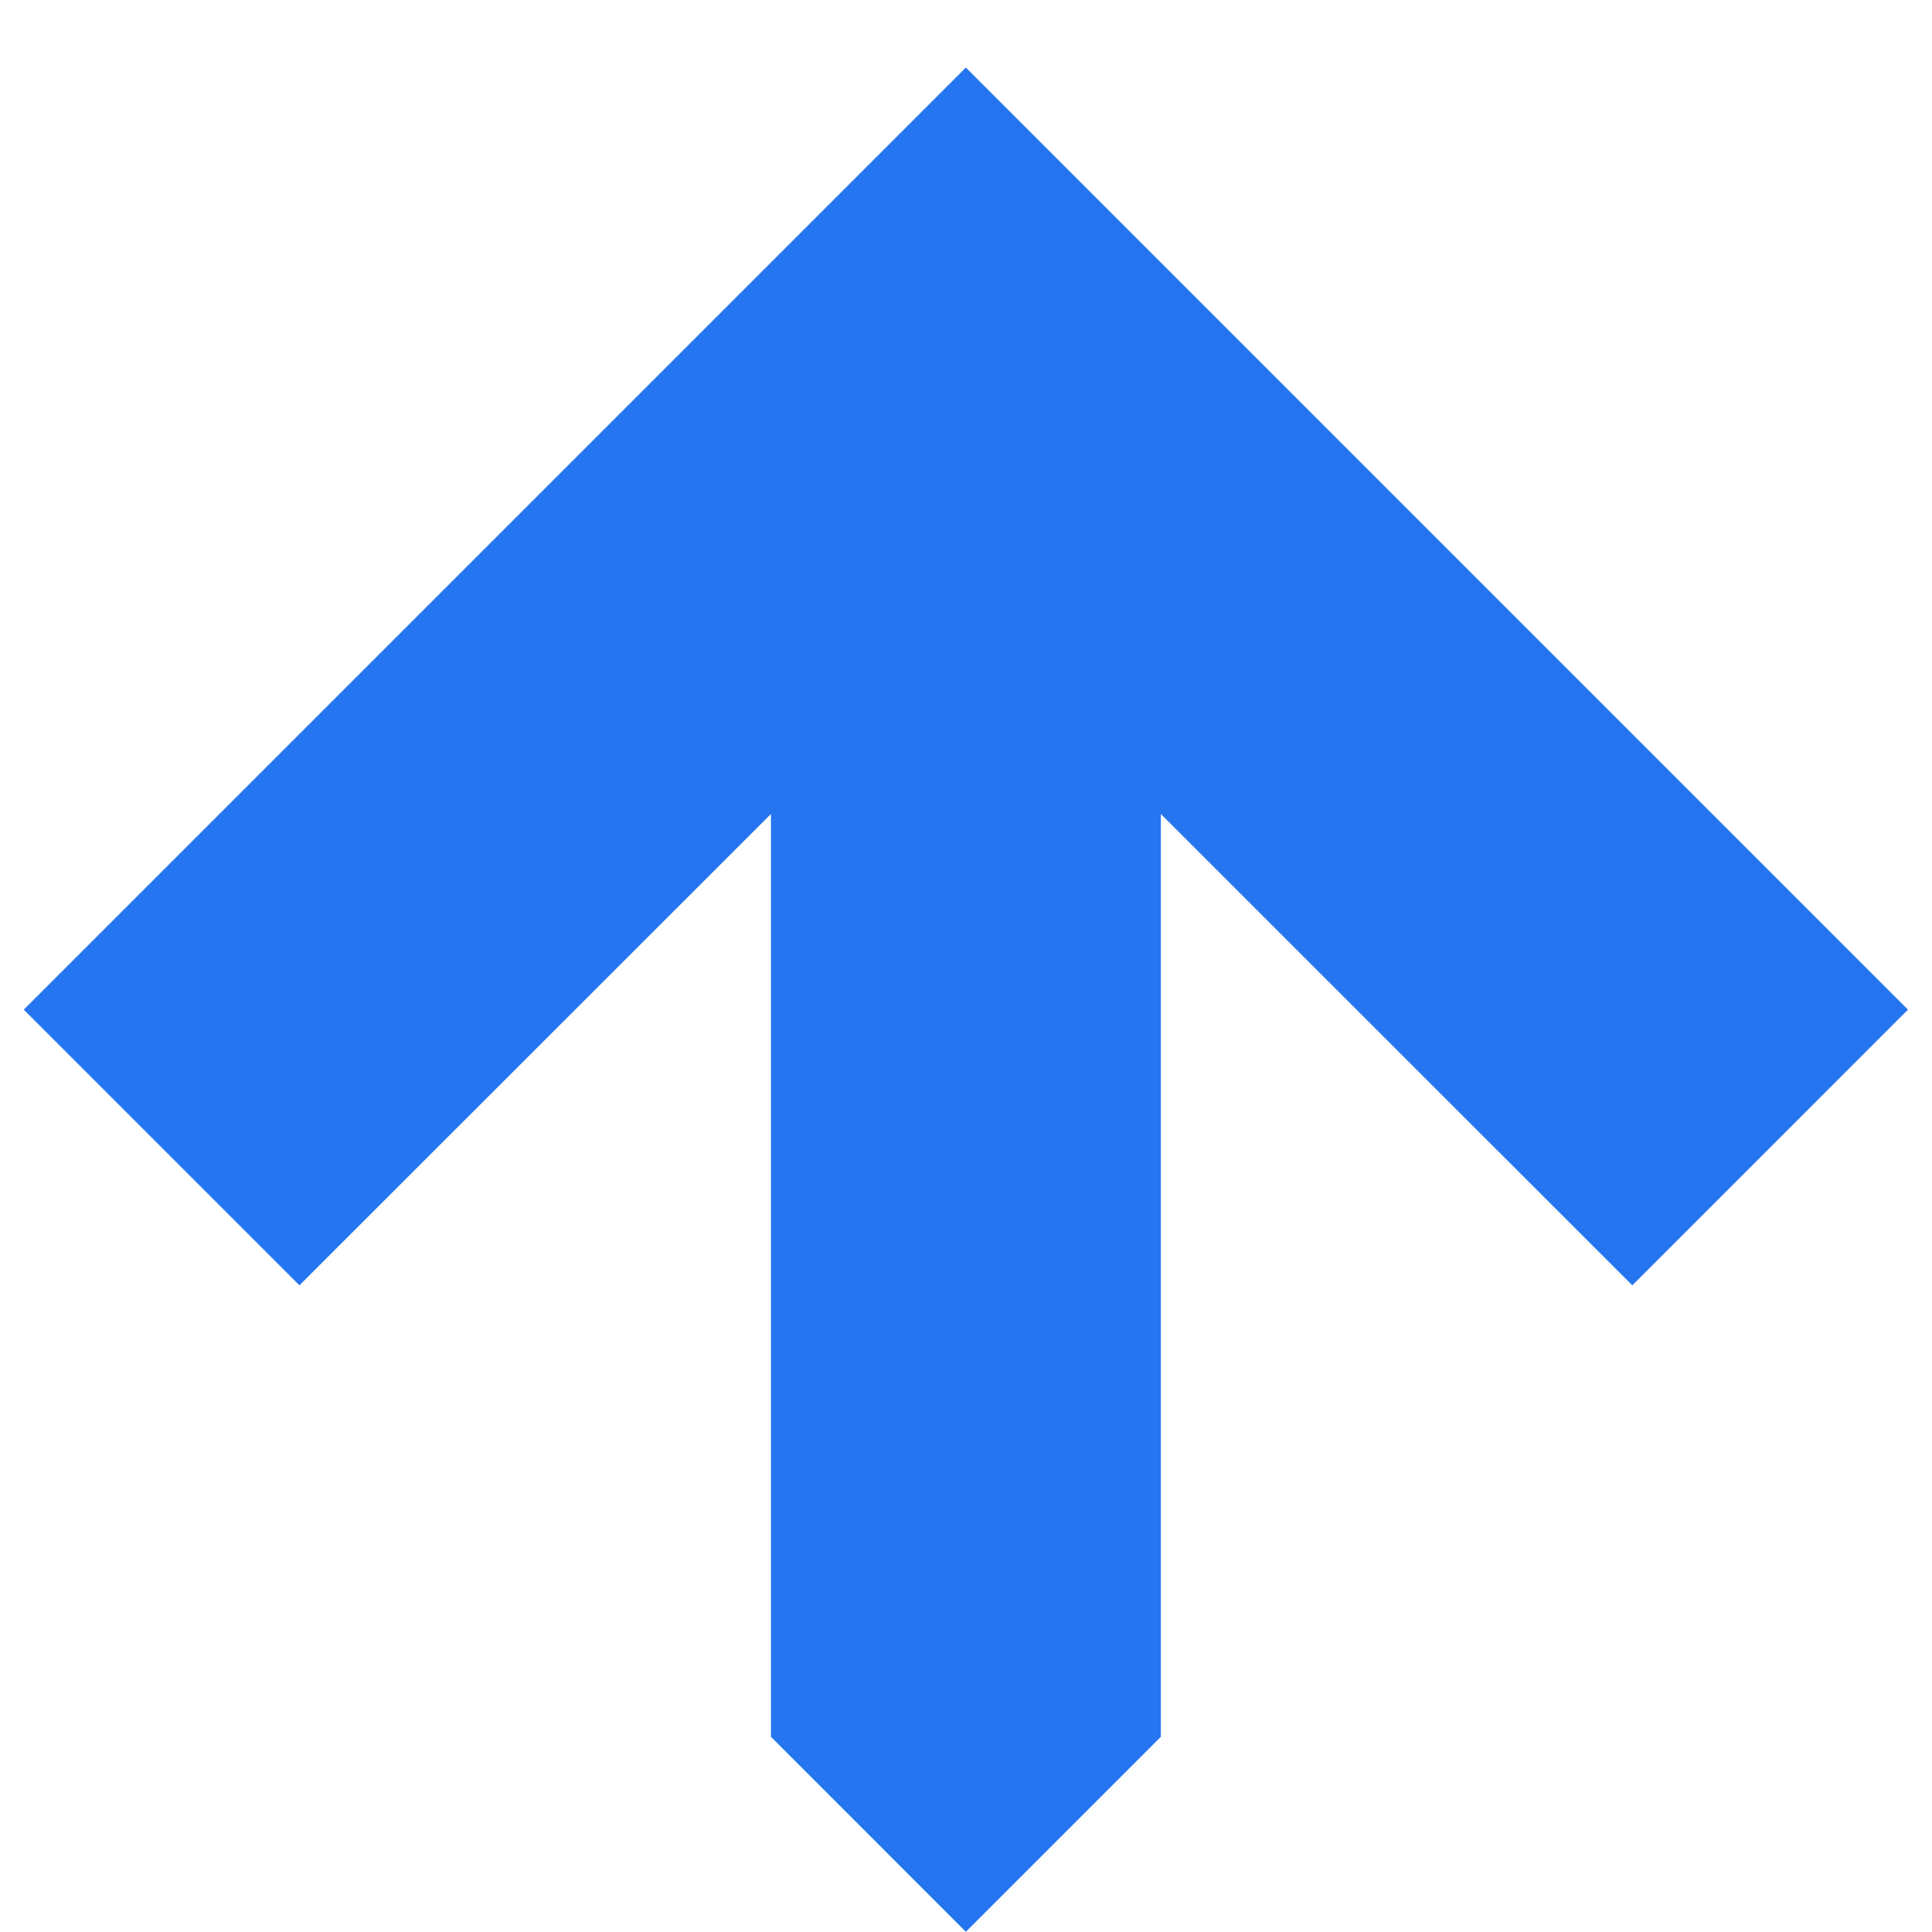
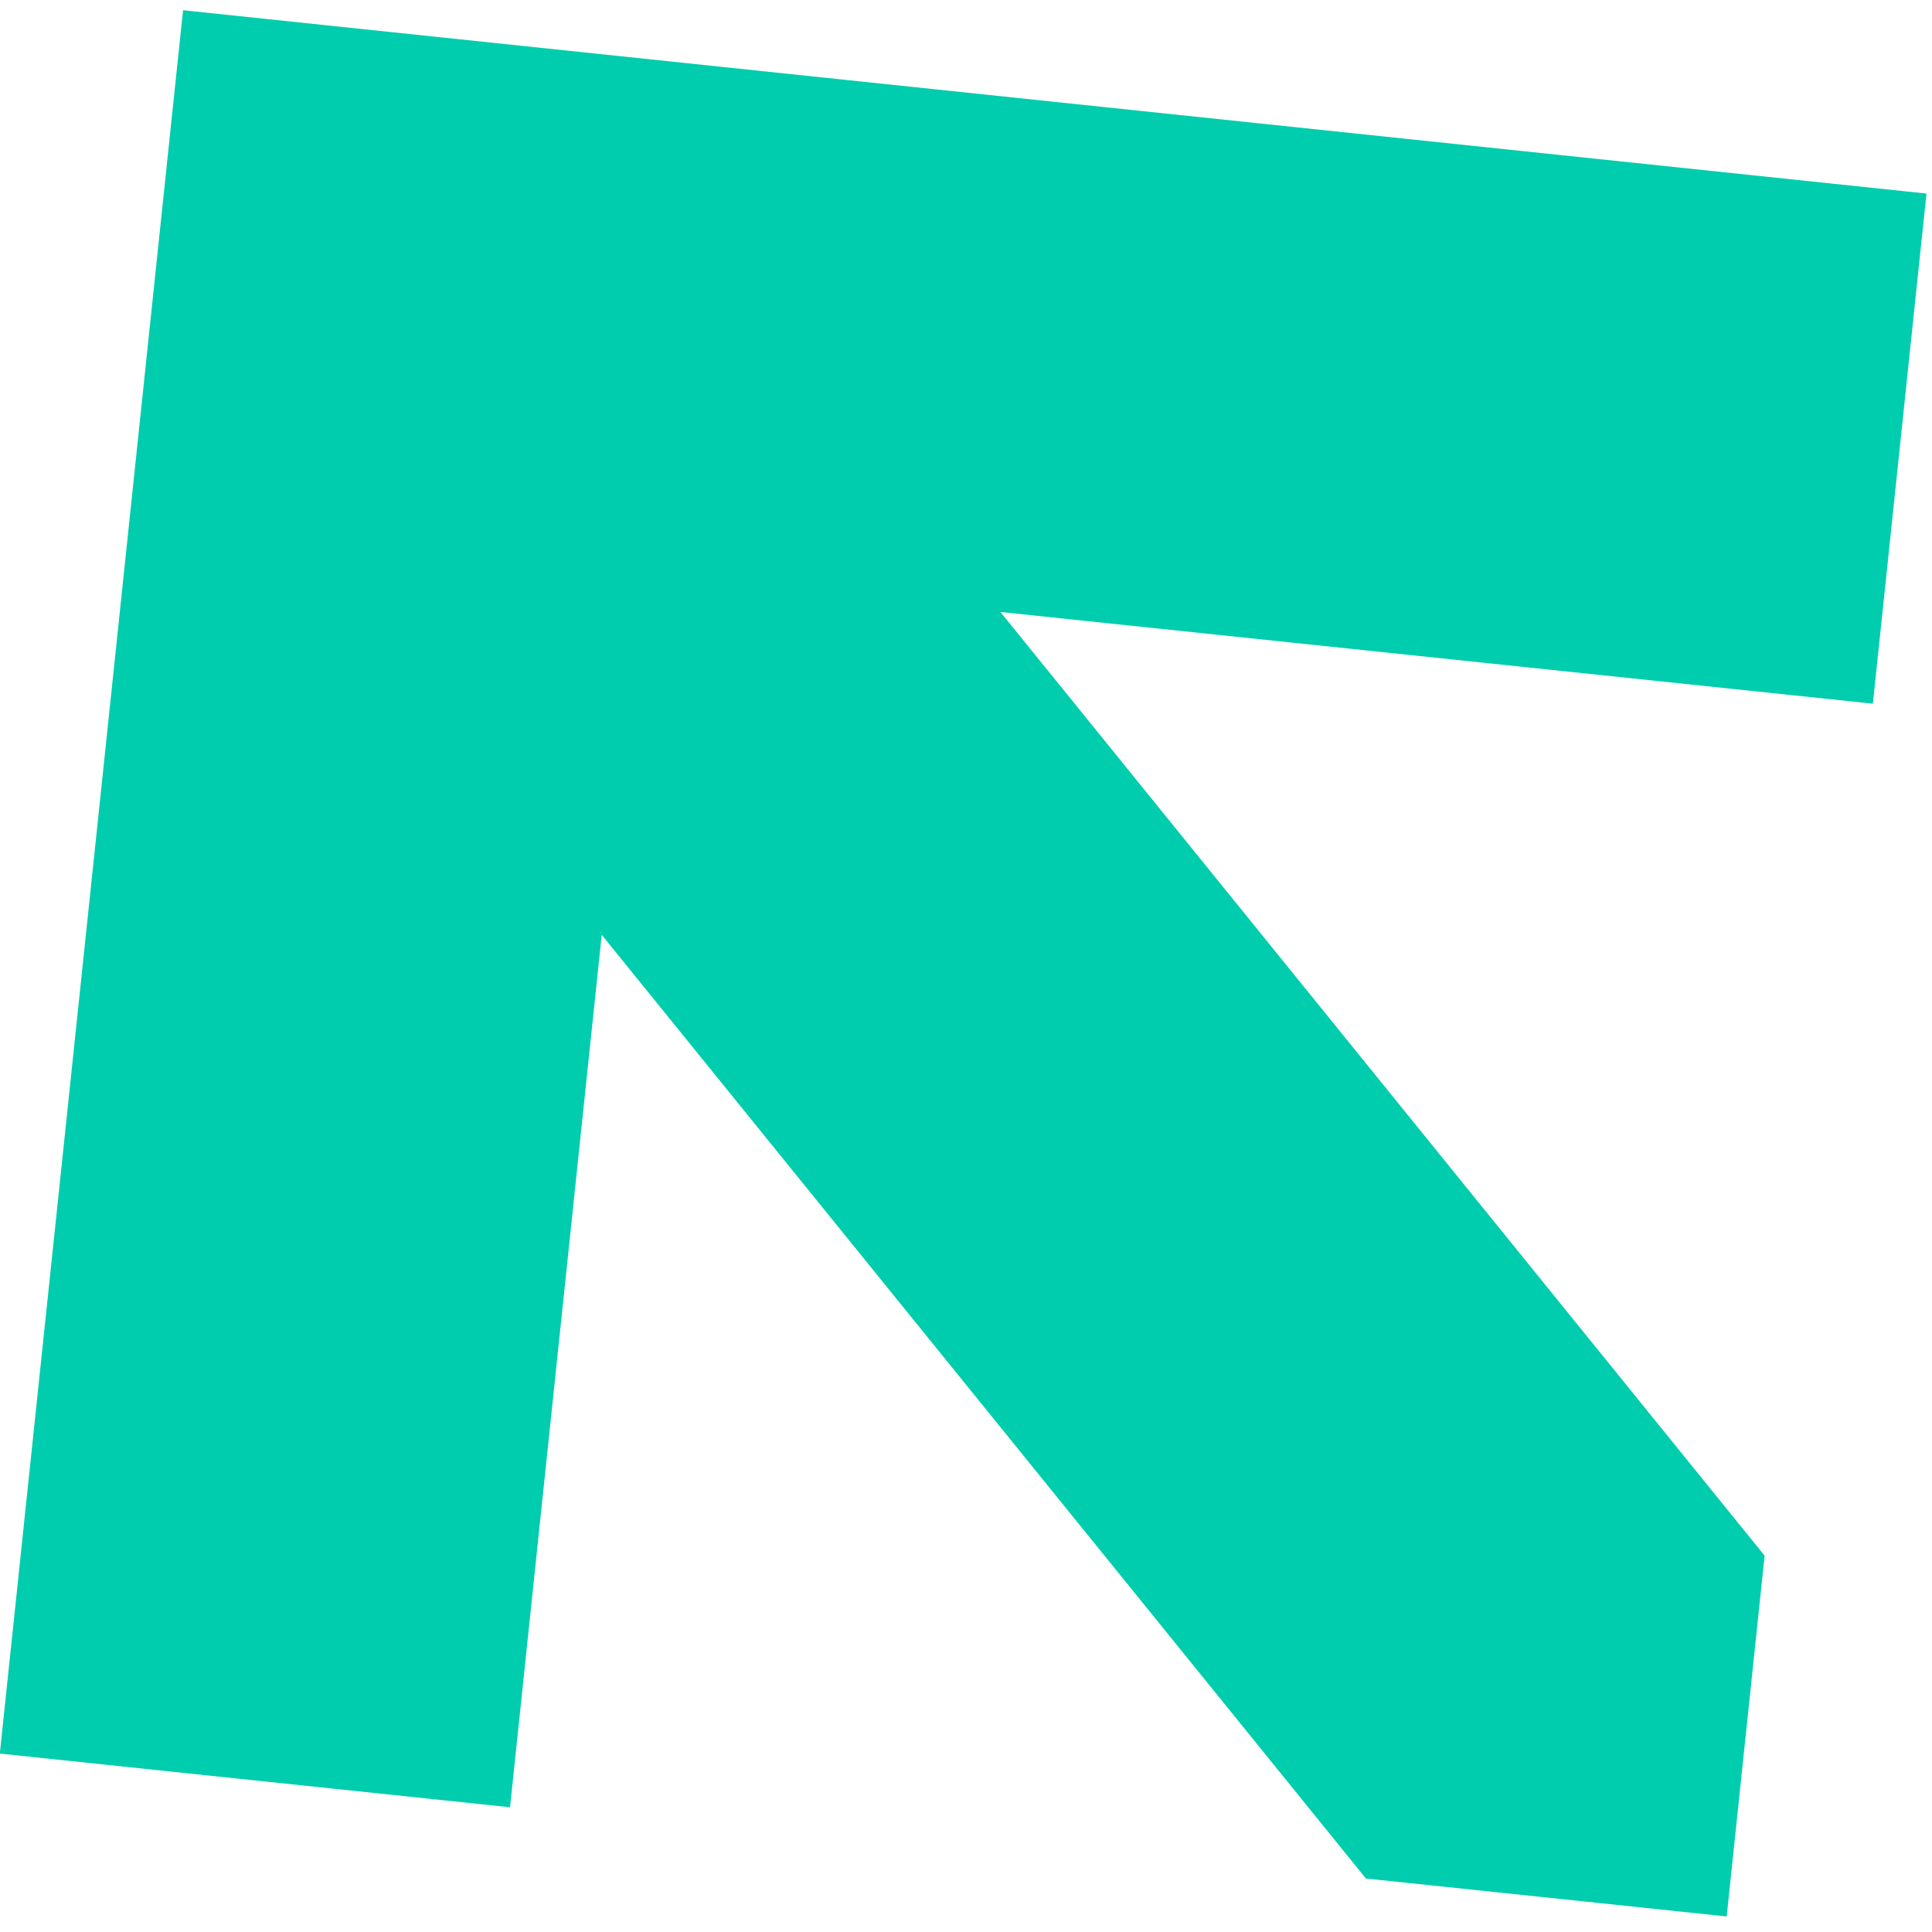
- <svg xmlns="http://www.w3.org/2000/svg" width="27" height="27" viewBox="0 0 27 27" fill="none">
-   <path d="M26.664 14.11L22.812 17.963L22.672 17.823L16.223 11.376V24.272L13.498 26.997L10.774 24.272V11.376L4.324 17.823L4.185 17.963L0.332 14.11L13.498 0.944L26.664 14.11Z" fill="#2575F0" />
+ <svg xmlns="http://www.w3.org/2000/svg" width="15" height="15" viewBox="0 0 104 103" fill="none">
+   <path d="M-0.009 93.895L0.095 92.899L9.854 0.05L102.707 9.814L103.703 9.918L100.817 37.379L99.821 37.274L53.853 32.443L94.99 83.242L92.948 102.663L73.528 100.621L32.391 49.822L27.56 95.79L27.455 96.786L-0.009 93.895Z" fill="#00CDAE" />
</svg>
